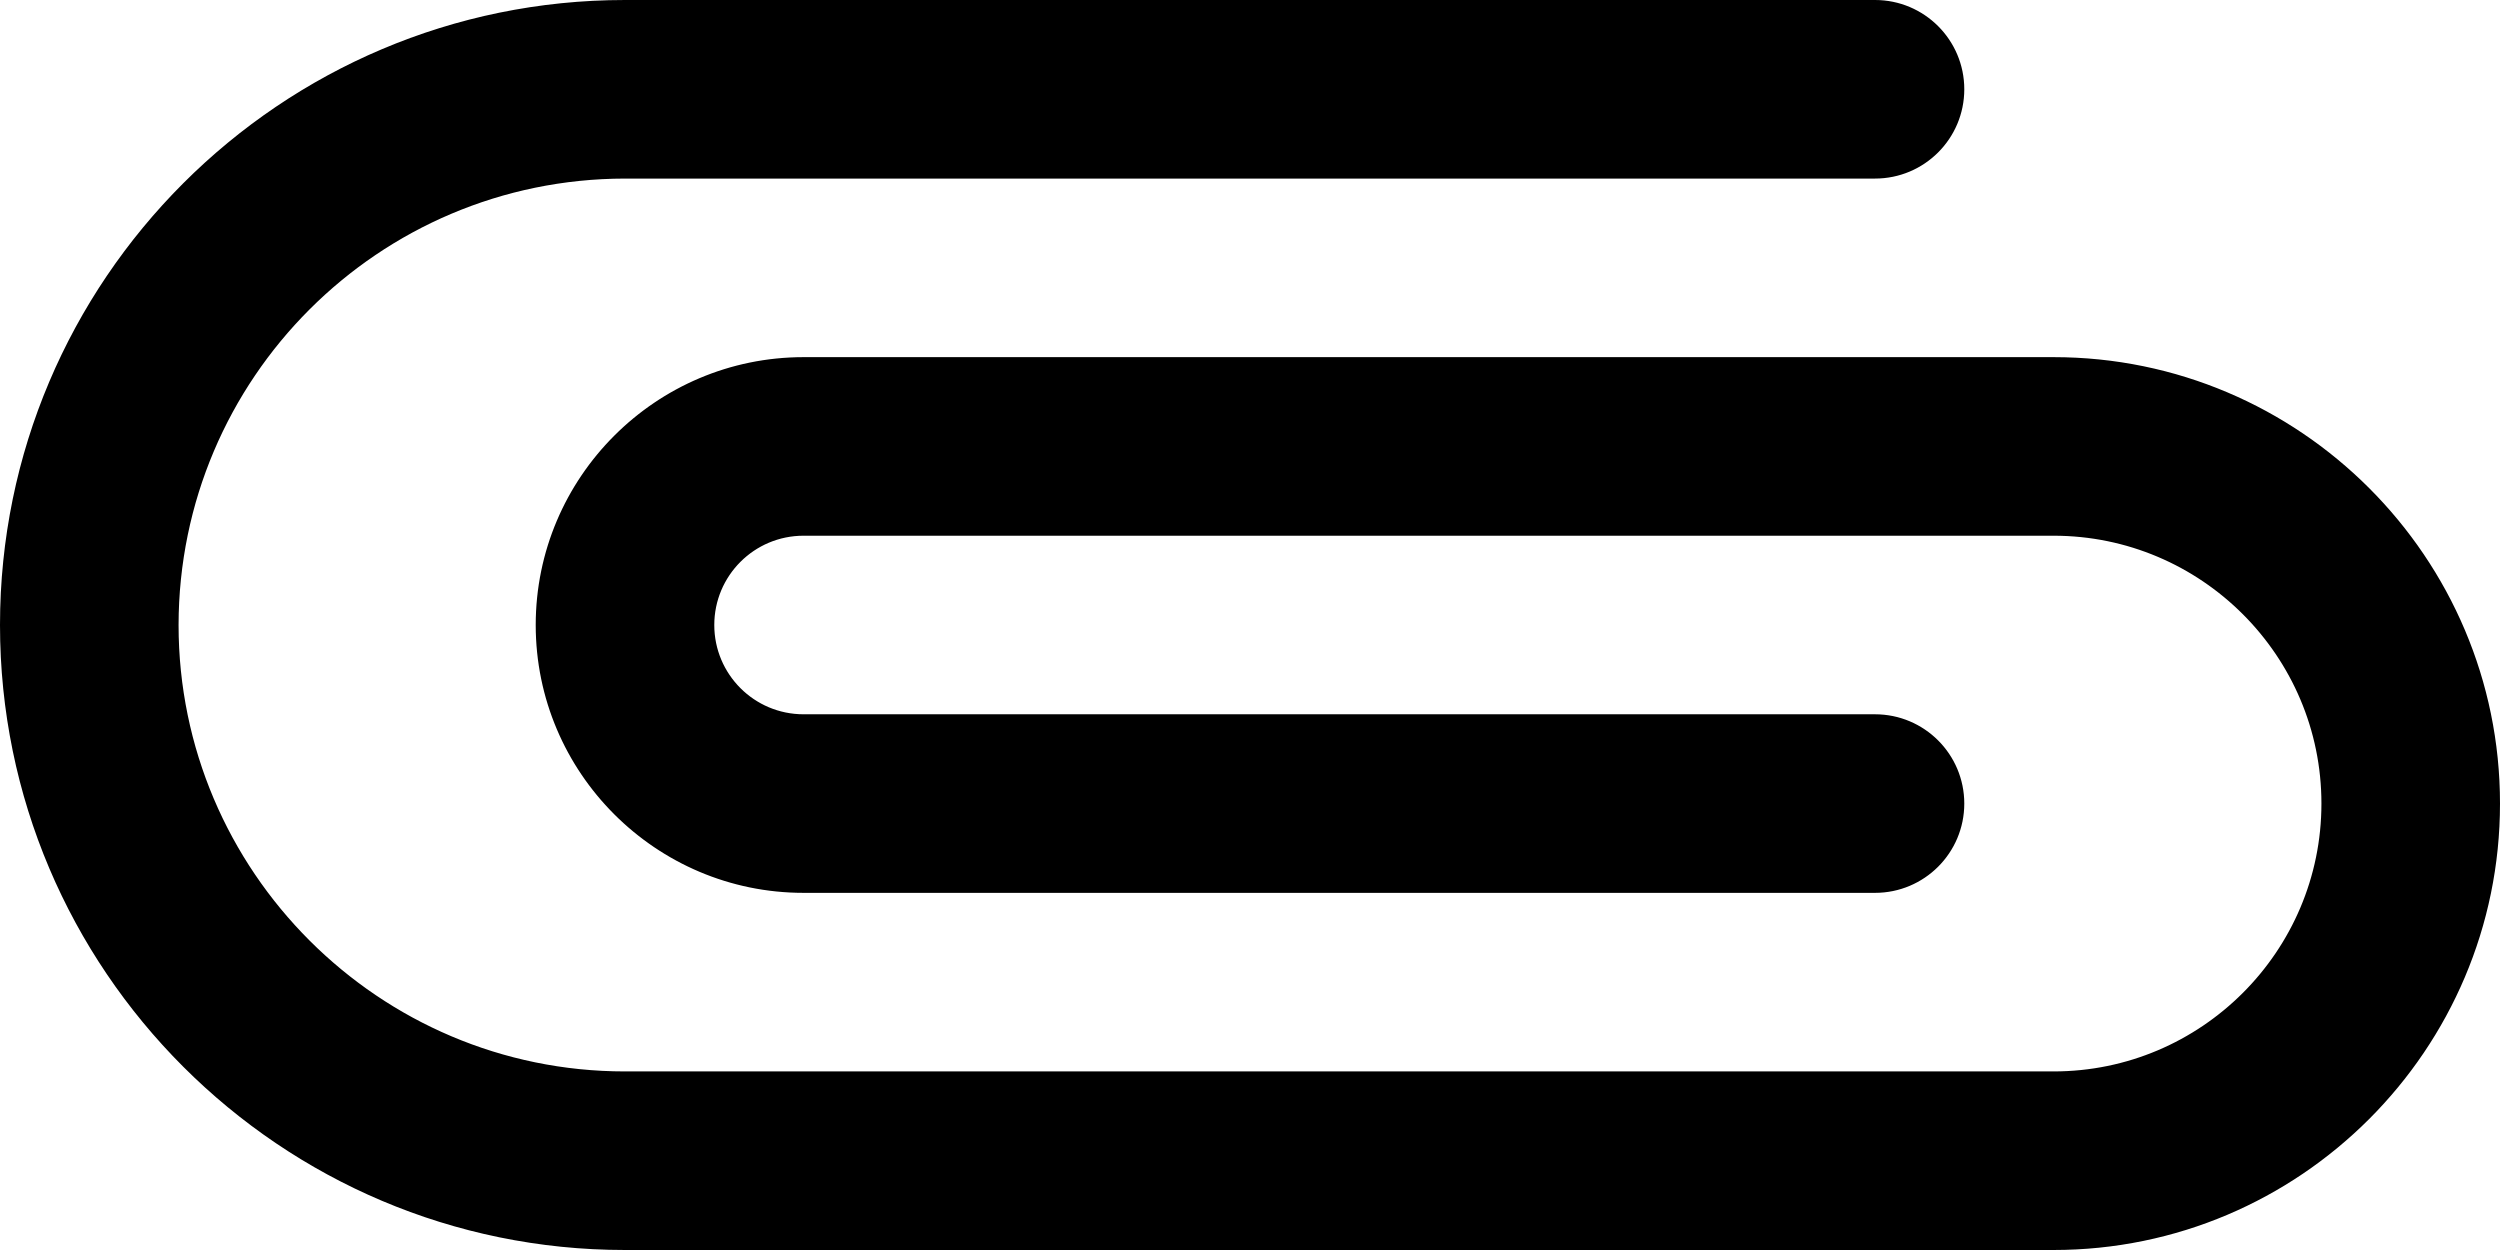
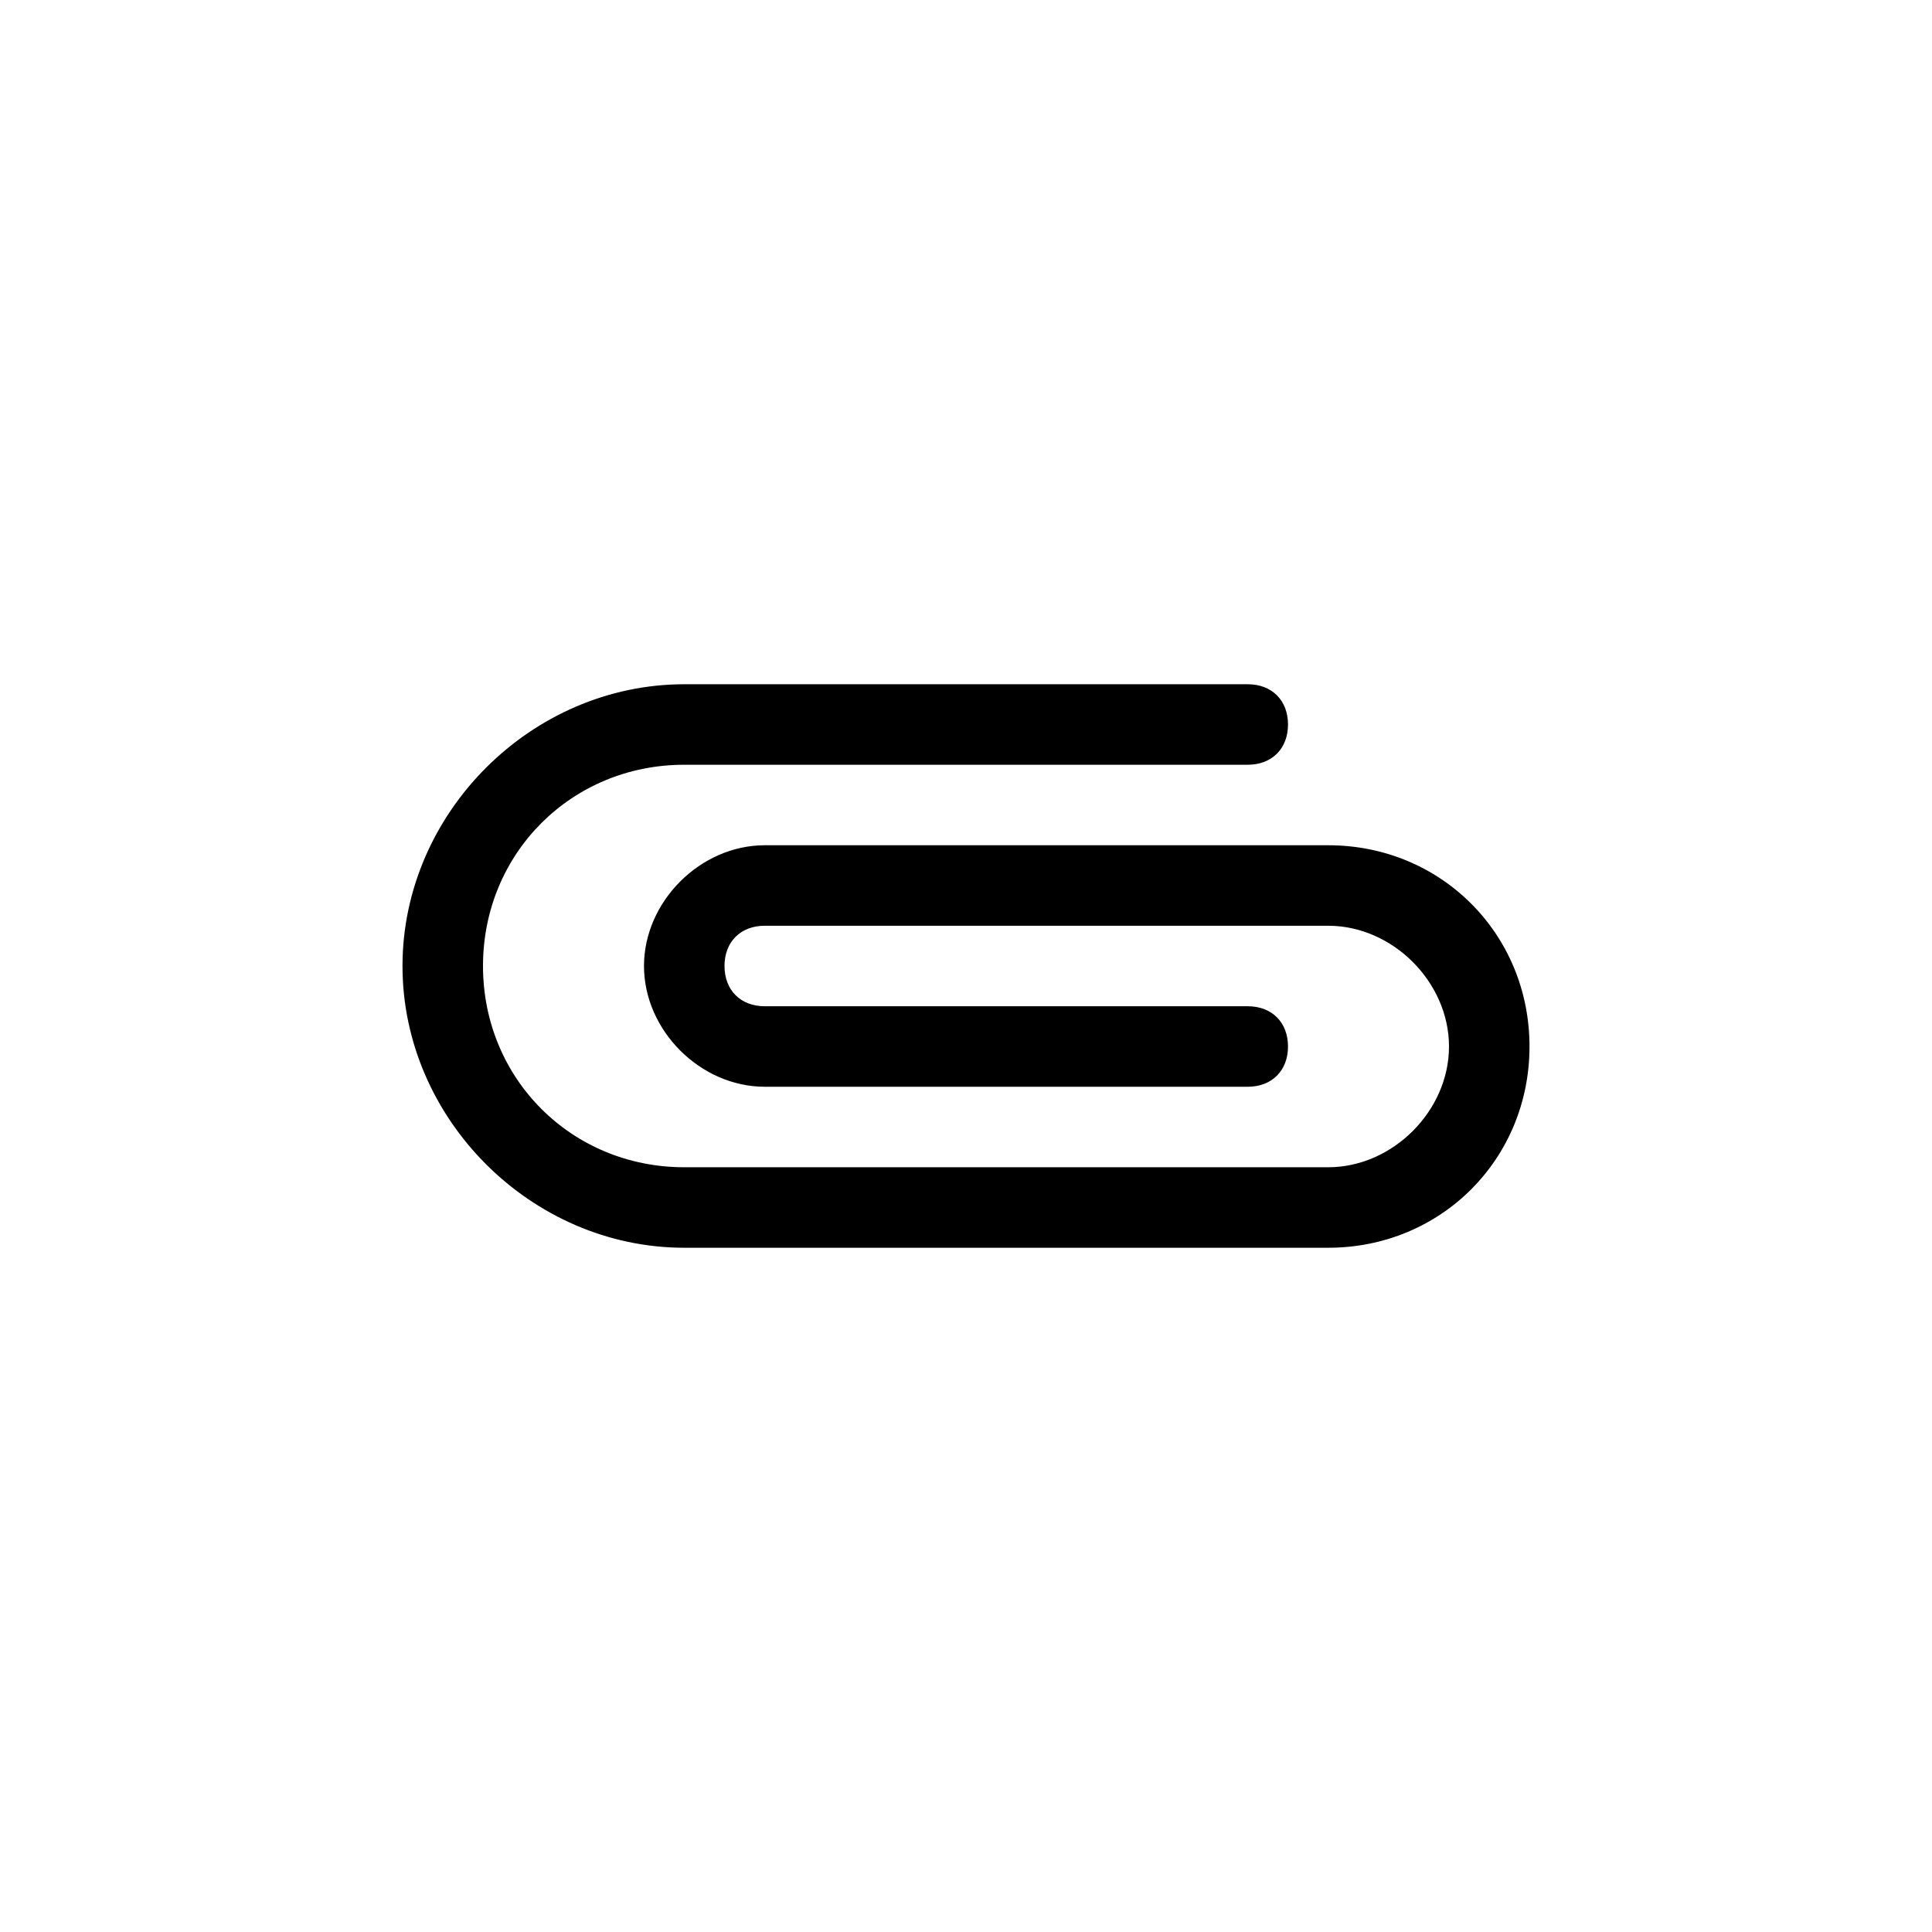
- <svg xmlns="http://www.w3.org/2000/svg" xmlns:xlink="http://www.w3.org/1999/xlink" viewBox="0 0 14 7">
-   <defs>
-     <path id="hsds-small-paperclip.svg-137-a" d="M11.5 7h-8C1.57 7 0 5.43 0 3.5S1.57 0 3.5 0h7a.5.5 0 0 1 0 1h-7A2.503 2.503 0 0 0 1 3.5C1 4.878 2.122 6 3.5 6h8c.827 0 1.5-.673 1.5-1.5S12.327 3 11.5 3h-7a.5.5 0 0 0 0 1h6a.5.5 0 0 1 0 1h-6C3.673 5 3 4.327 3 3.5S3.673 2 4.5 2h7C12.879 2 14 3.122 14 4.5S12.879 7 11.5 7" />
-   </defs>
-   <g fill-rule="evenodd">
-     <mask id="hsds-small-paperclip.svg-137-b">
-       <use xlink:href="#hsds-small-paperclip.svg-137-a" />
-     </mask>
-     <use xlink:href="#hsds-small-paperclip.svg-137-a" />
-     <g mask="url(#hsds-small-paperclip.svg-137-b)">
-       <rect />
-     </g>
-   </g>
+ <svg xmlns="http://www.w3.org/2000/svg" enable-background="new 0 0 24 24" viewBox="0 0 24 24">
+   <path d="m8.5 15.5c-1.9 0-3.5-1.6-3.5-3.5s1.6-3.5 3.5-3.5h7c.3 0 .5.2.5.5s-.2.5-.5.5h-7c-1.4 0-2.5 1.1-2.5 2.5s1.1 2.5 2.5 2.5h8c.8 0 1.5-.7 1.5-1.5s-.7-1.5-1.5-1.5h-7c-.3 0-.5.2-.5.5s.2.5.5.5h6c.3 0 .5.2.5.5s-.2.5-.5.5h-6c-.8 0-1.5-.7-1.5-1.5s.7-1.5 1.5-1.5h7c1.4 0 2.5 1.1 2.5 2.5s-1.1 2.5-2.5 2.5z" />
</svg>
